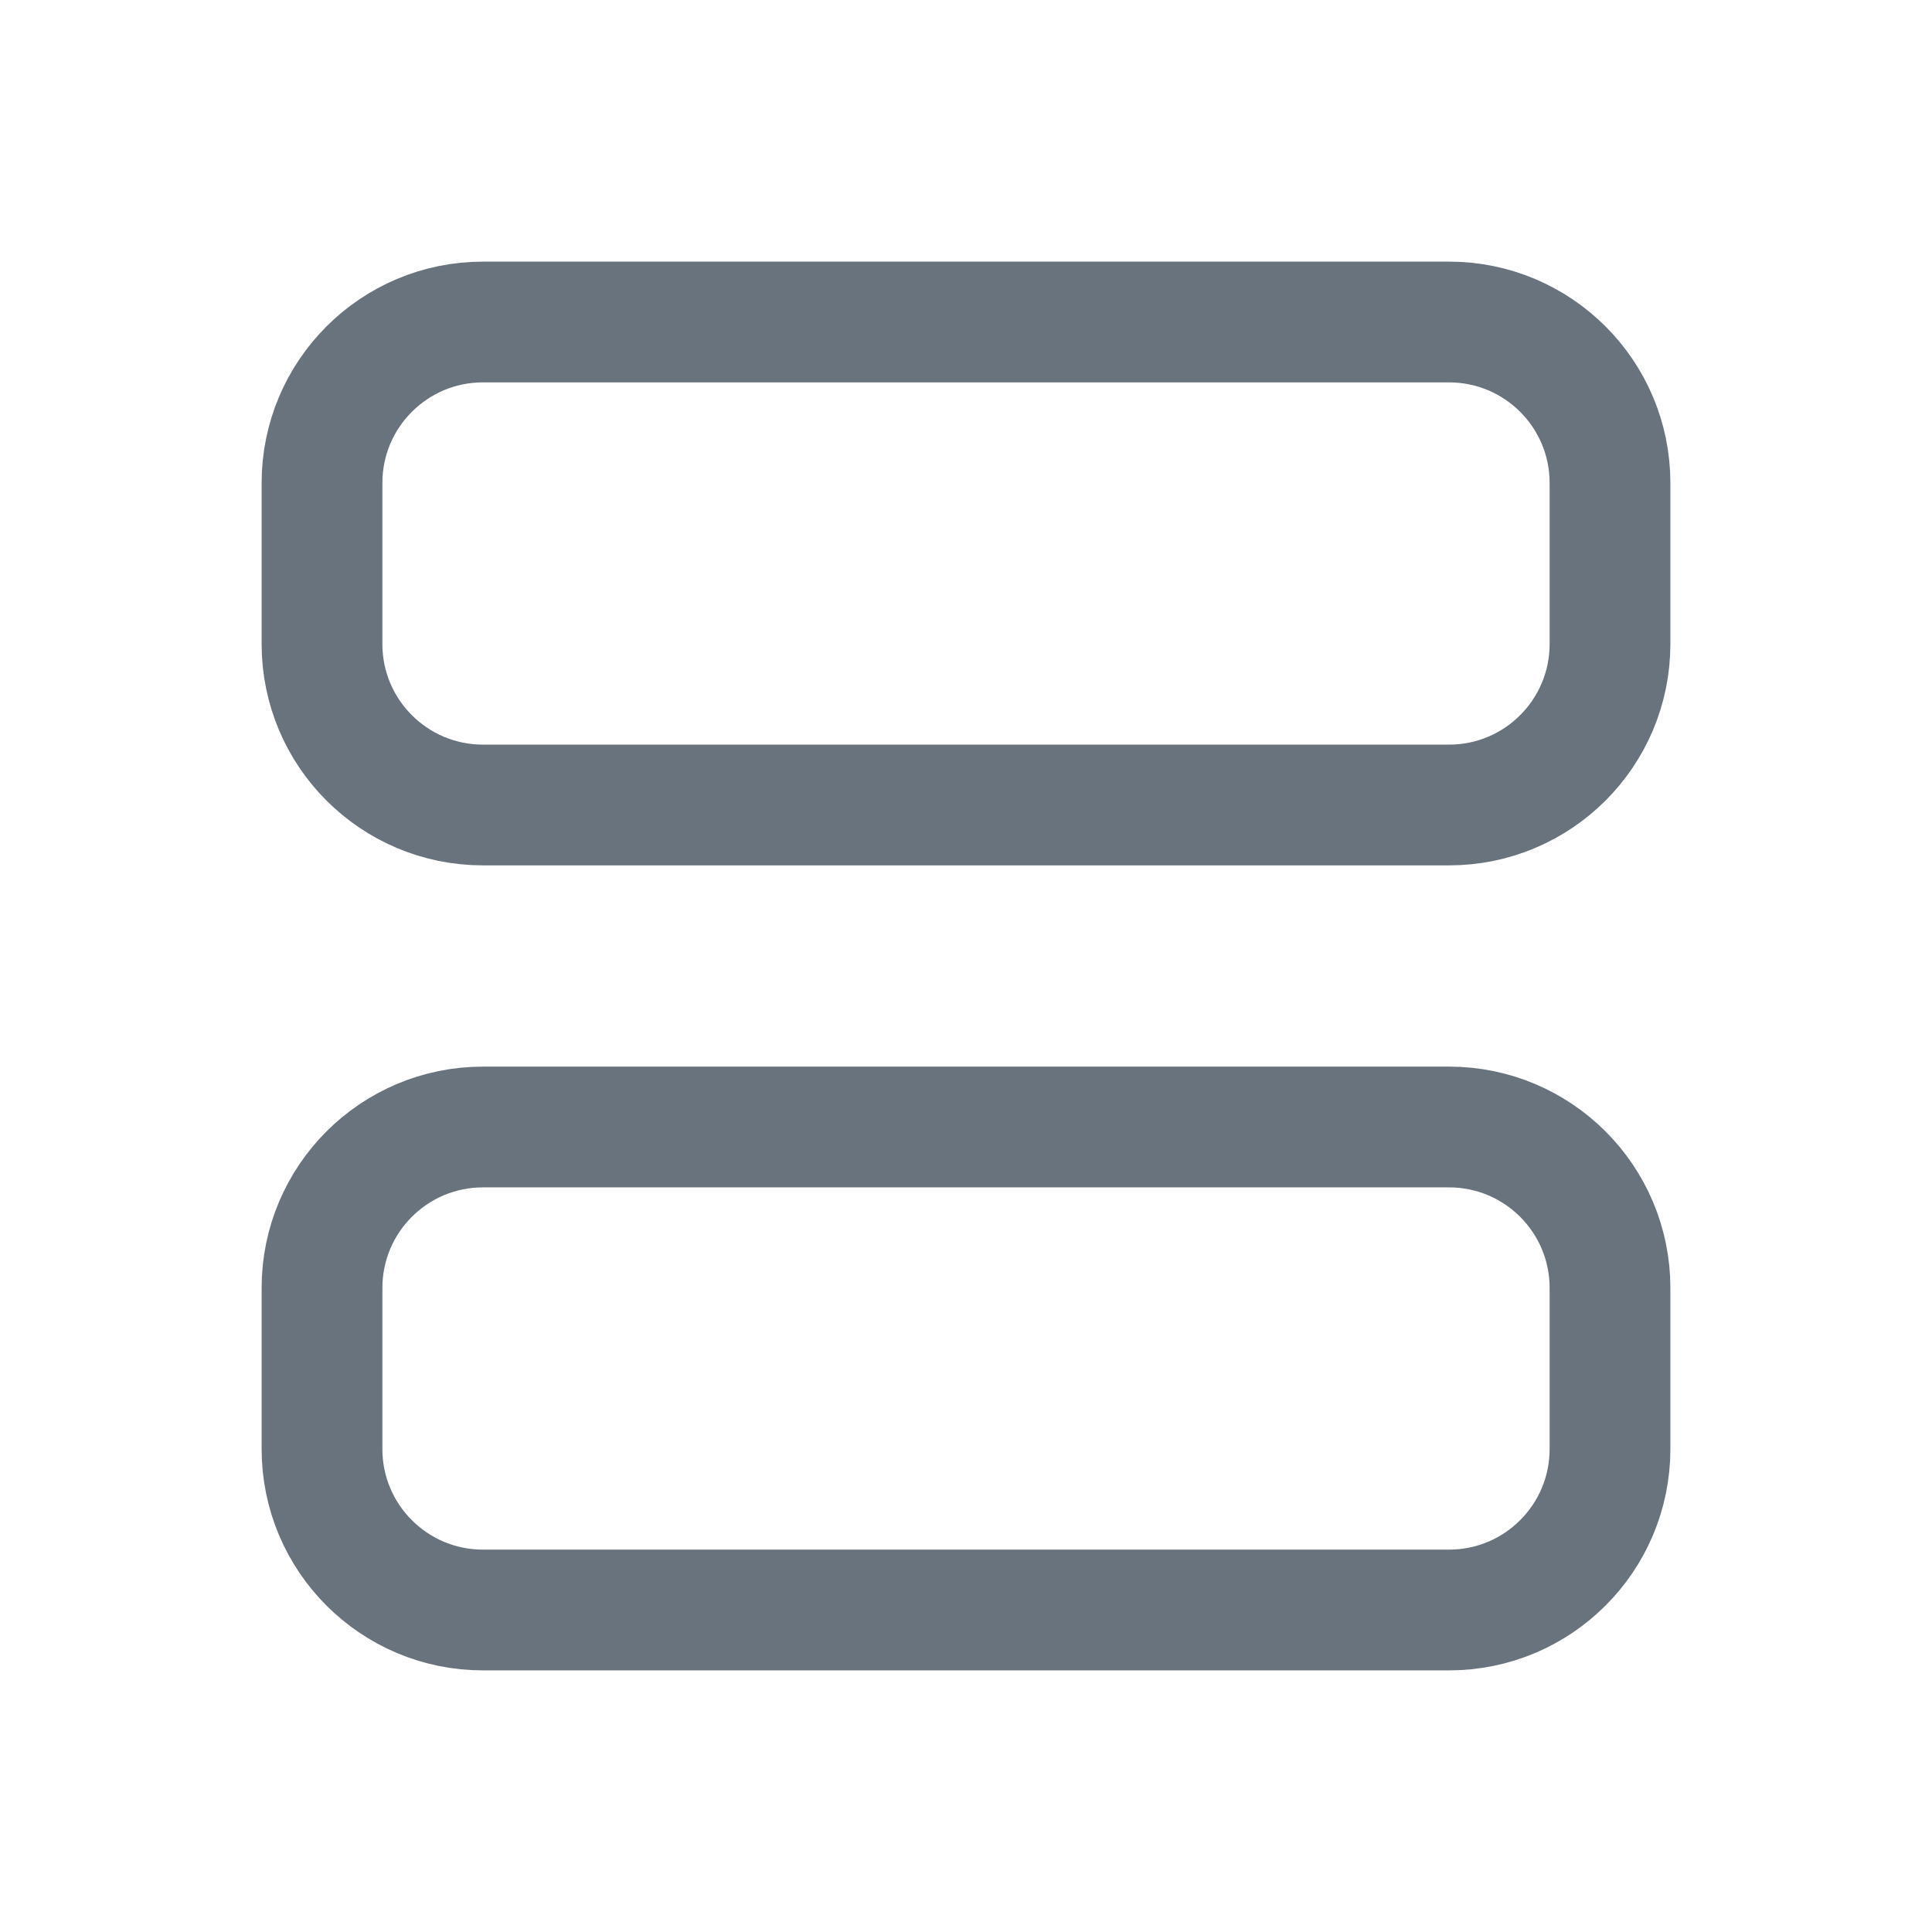
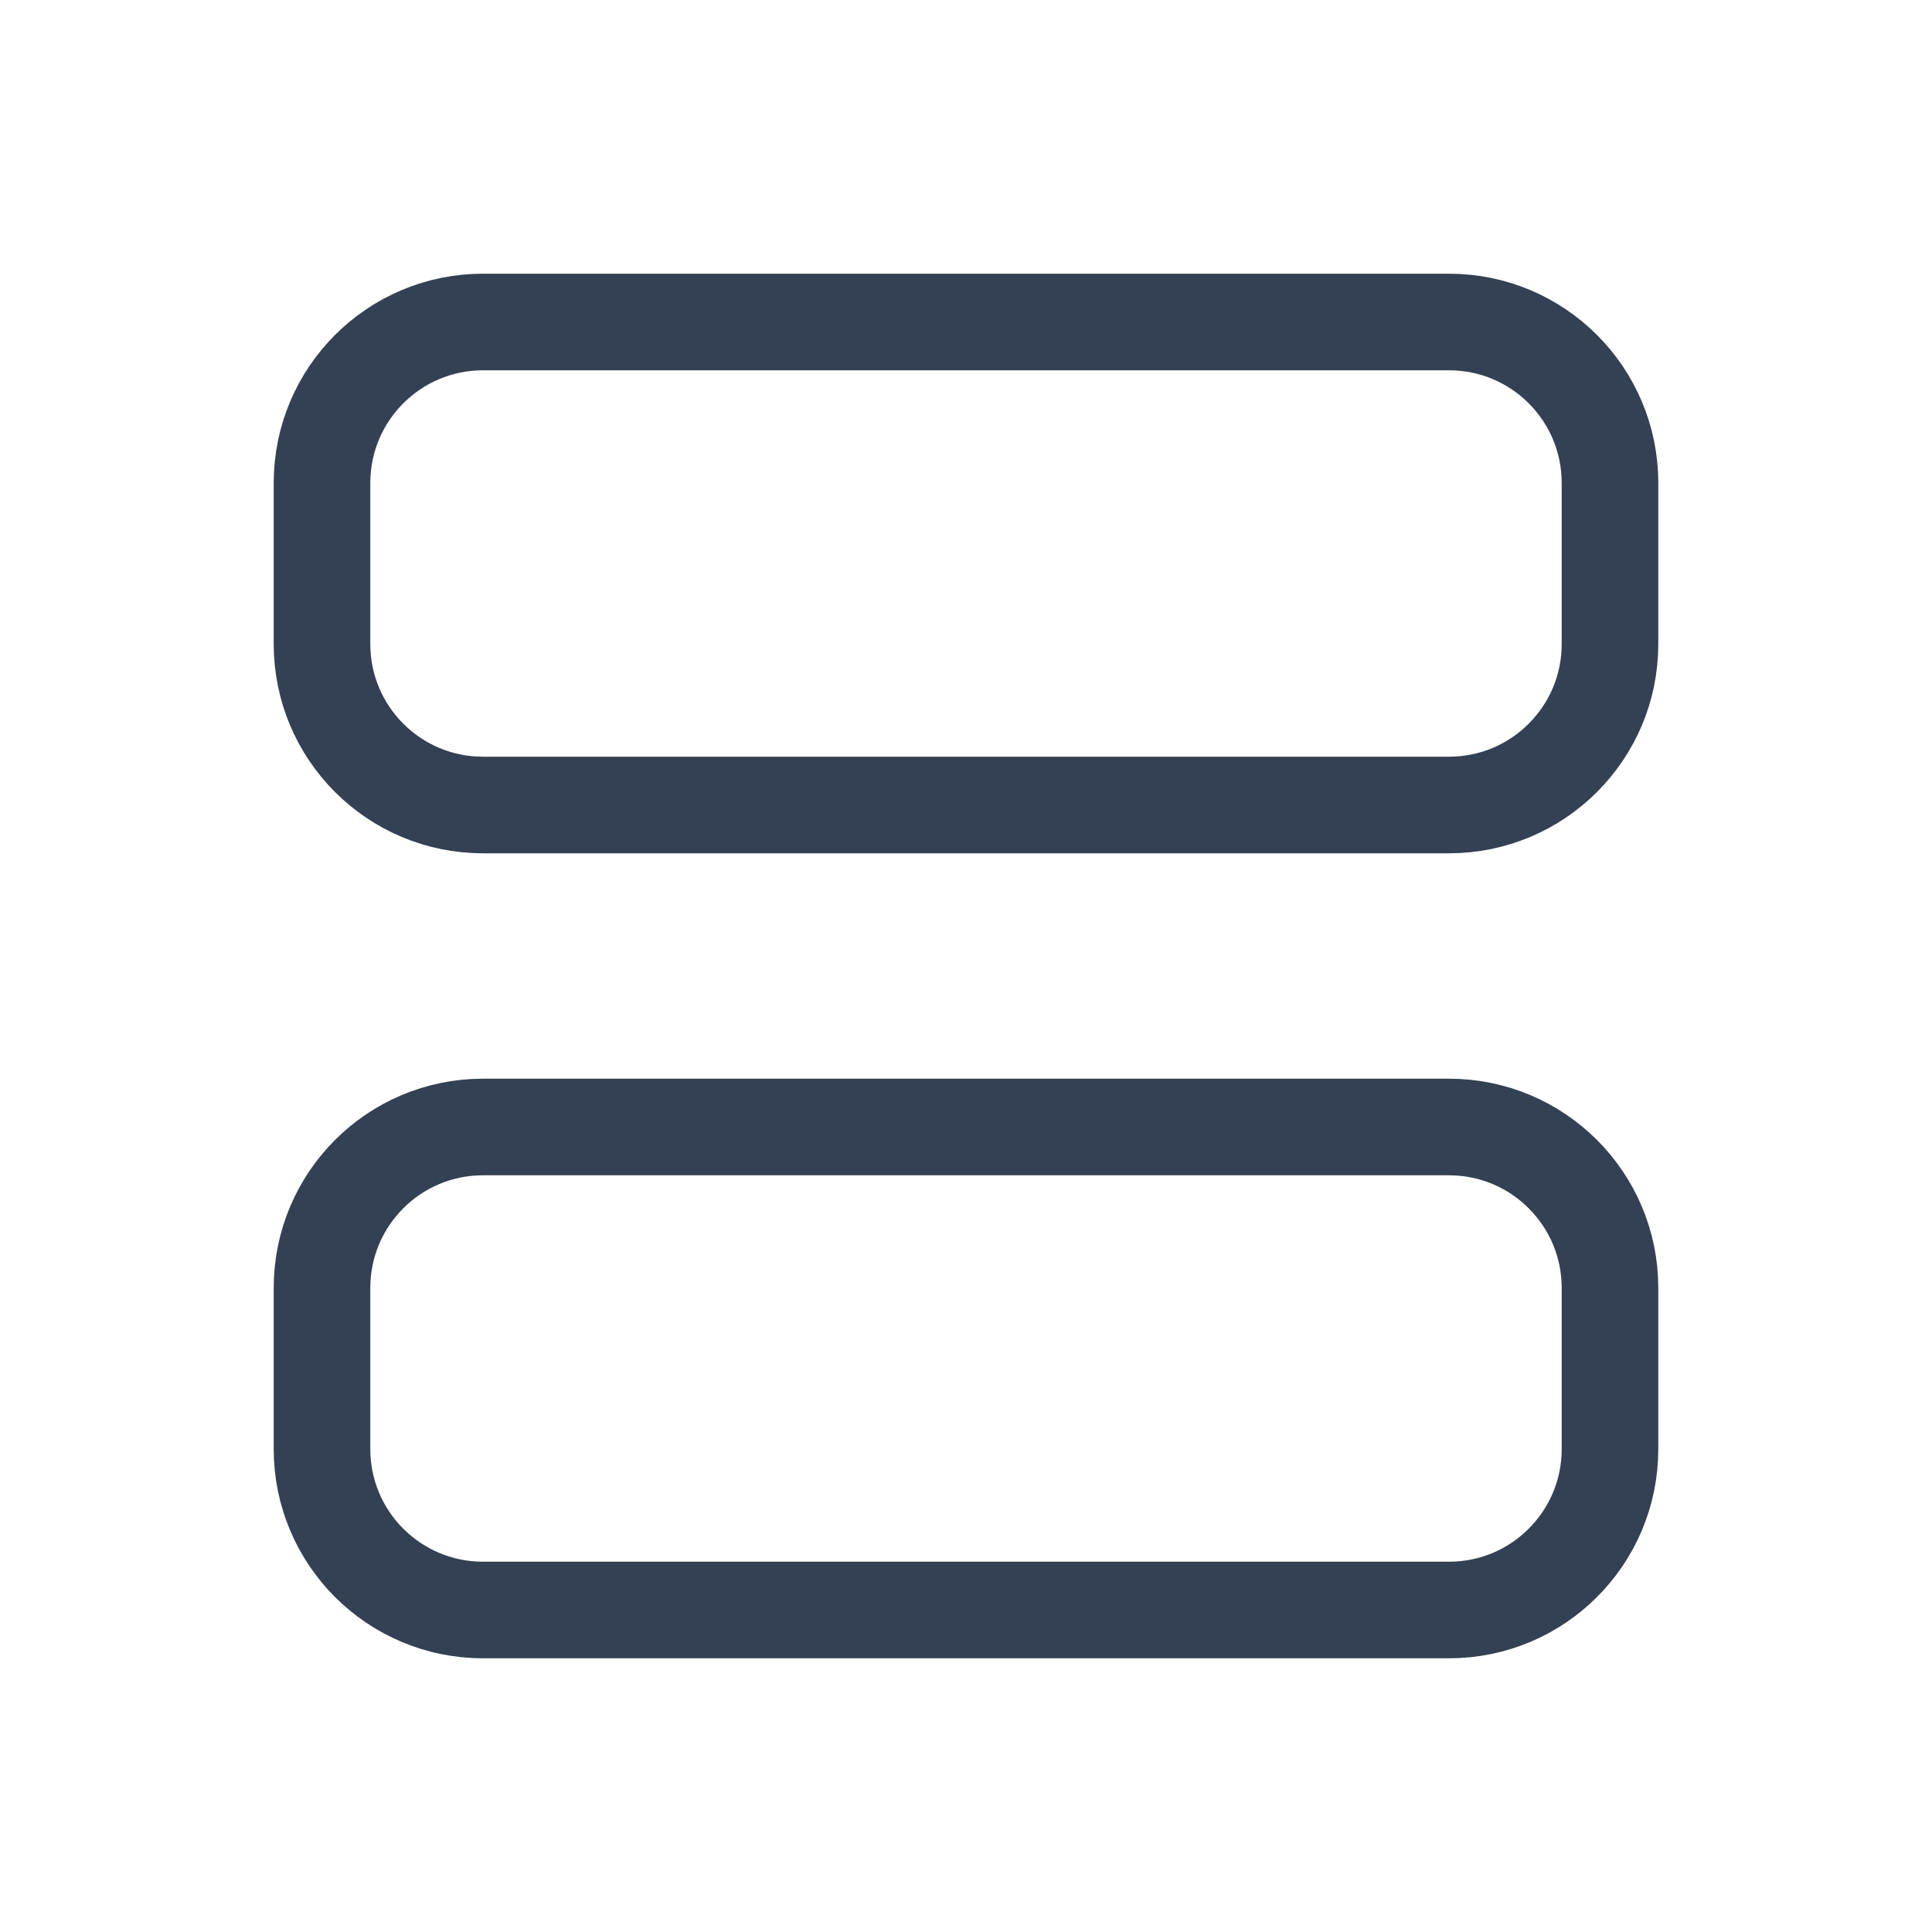
<svg xmlns="http://www.w3.org/2000/svg" width="24" height="24" viewBox="0 0 24 24" fill="none">
-   <path d="M18 4H6C4.895 4 4 4.895 4 6V8C4 9.105 4.895 10 6 10H18C19.105 10 20 9.105 20 8V6C20 4.895 19.105 4 18 4Z" stroke="#68737D" stroke-width="1.5" stroke-linecap="round" stroke-linejoin="round" />
-   <path d="M18 14H6C4.895 14 4 14.895 4 16V18C4 19.105 4.895 20 6 20H18C19.105 20 20 19.105 20 18V16C20 14.895 19.105 14 18 14Z" stroke="#68737D" stroke-width="1.5" stroke-linecap="round" stroke-linejoin="round" />
+   <path d="M18 4H6C4.895 4 4 4.895 4 6V8C4 9.105 4.895 10 6 10H18C19.105 10 20 9.105 20 8V6C20 4.895 19.105 4 18 4Z" stroke="#344054" stroke-width="1.2" stroke-linecap="round" stroke-linejoin="round" />
+   <path d="M18 14H6C4.895 14 4 14.895 4 16V18C4 19.105 4.895 20 6 20H18C19.105 20 20 19.105 20 18V16C20 14.895 19.105 14 18 14Z" stroke="#344054" stroke-width="1.2" stroke-linecap="round" stroke-linejoin="round" />
</svg>
